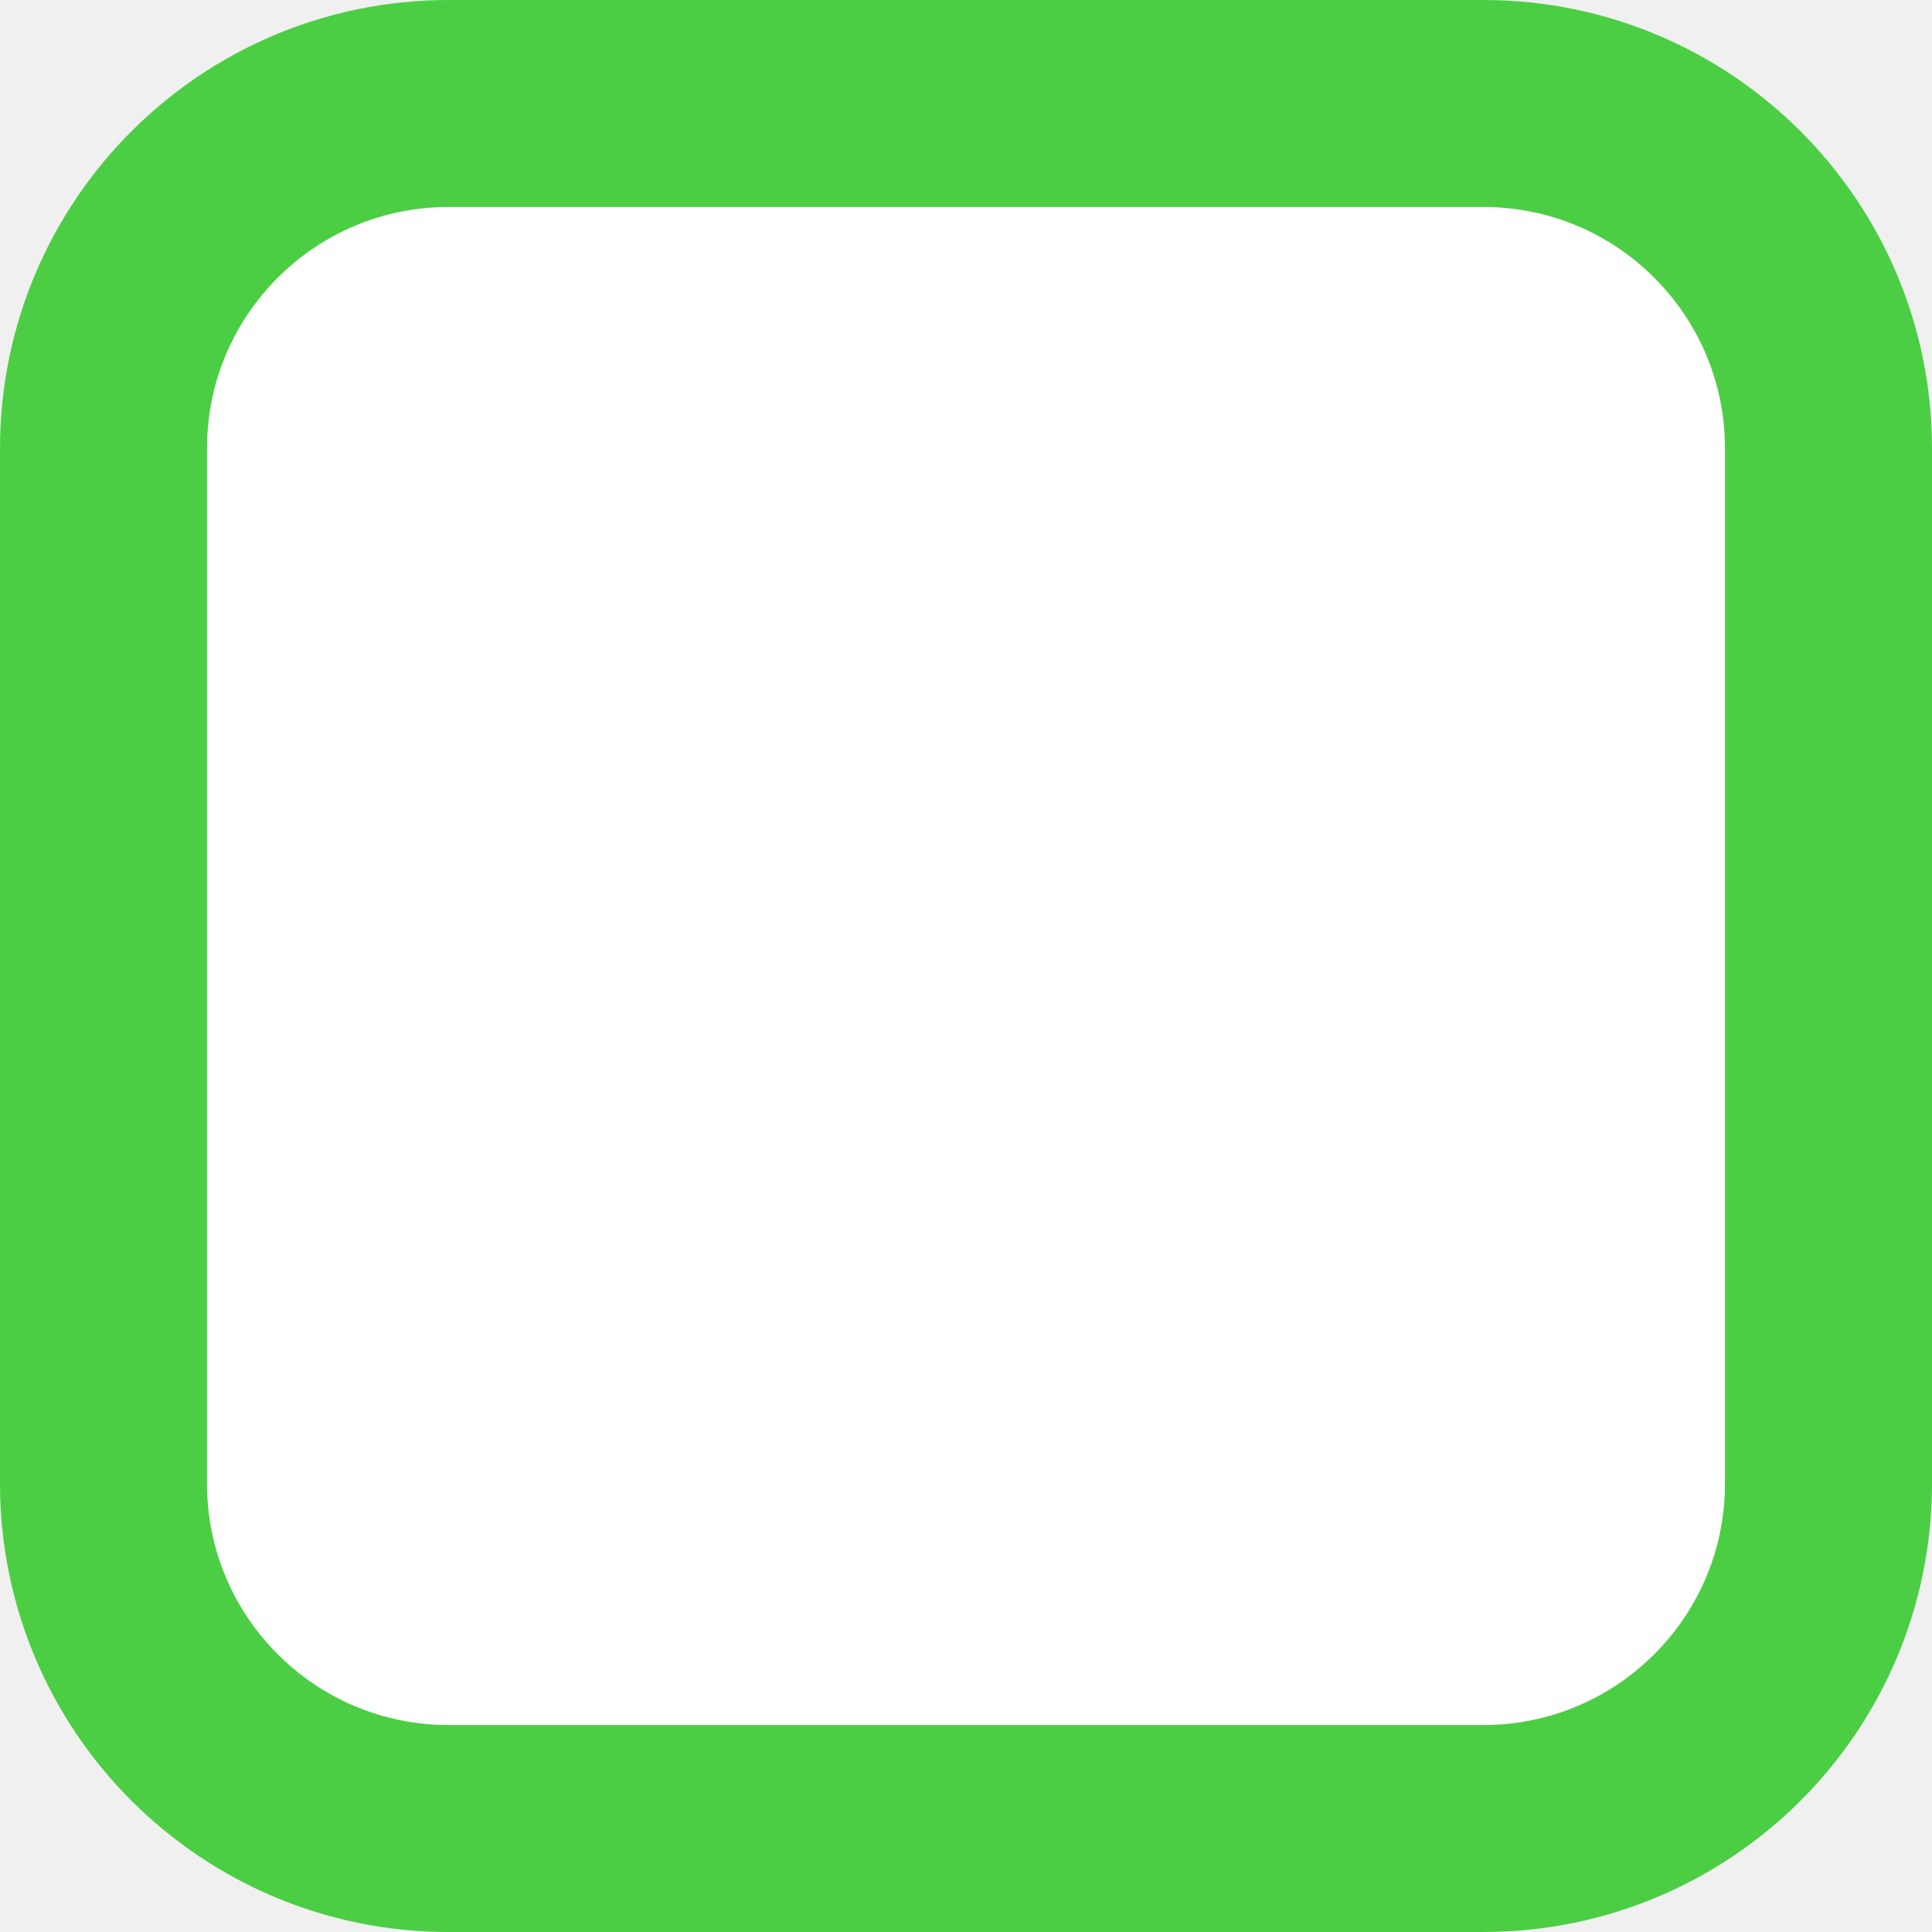
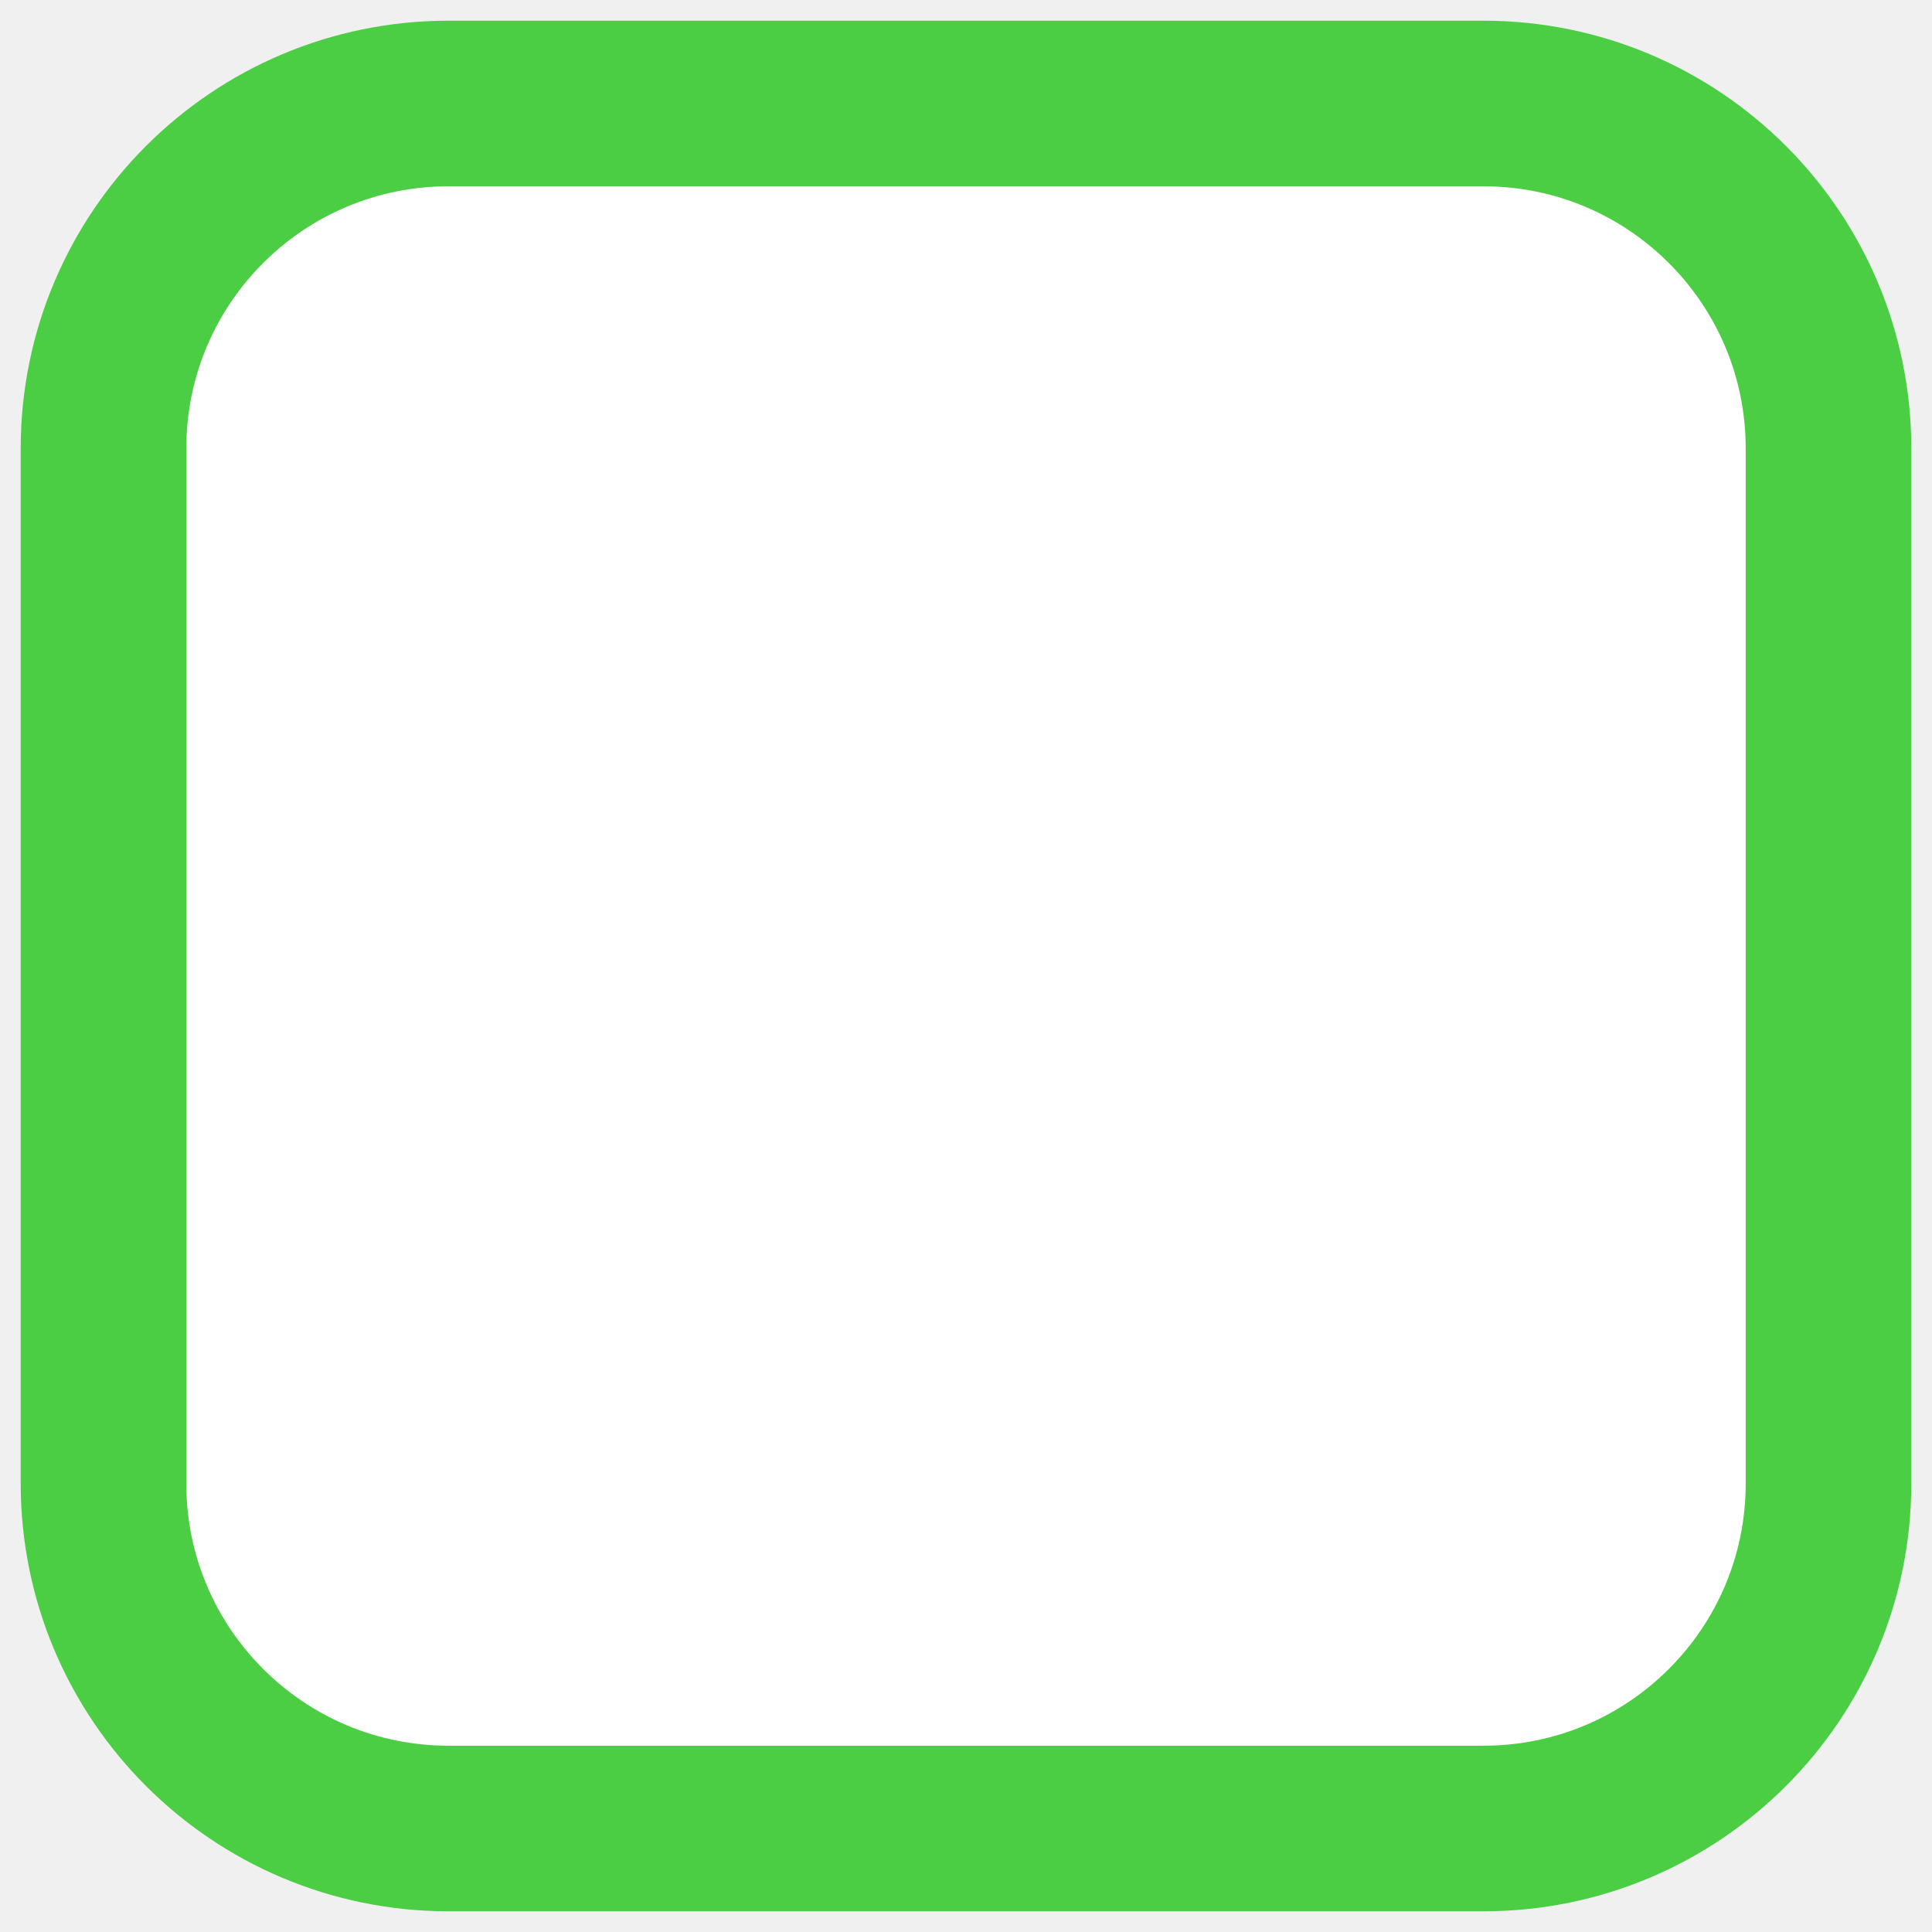
<svg xmlns="http://www.w3.org/2000/svg" width="14" height="14" viewBox="0 0 14 14">
-   <rect x="0.75" y="0.75" width="12.5" height="12.5" rx="2.5" fill="#ffffff" stroke="#4cce44" stroke-width="1.5" />
+   <rect x="0.75" y="0.75" width="12.5" height="12.5" rx="2.5" fill="#ffffff" stroke="#4cce44" stroke-width="1.2" />
</svg>
